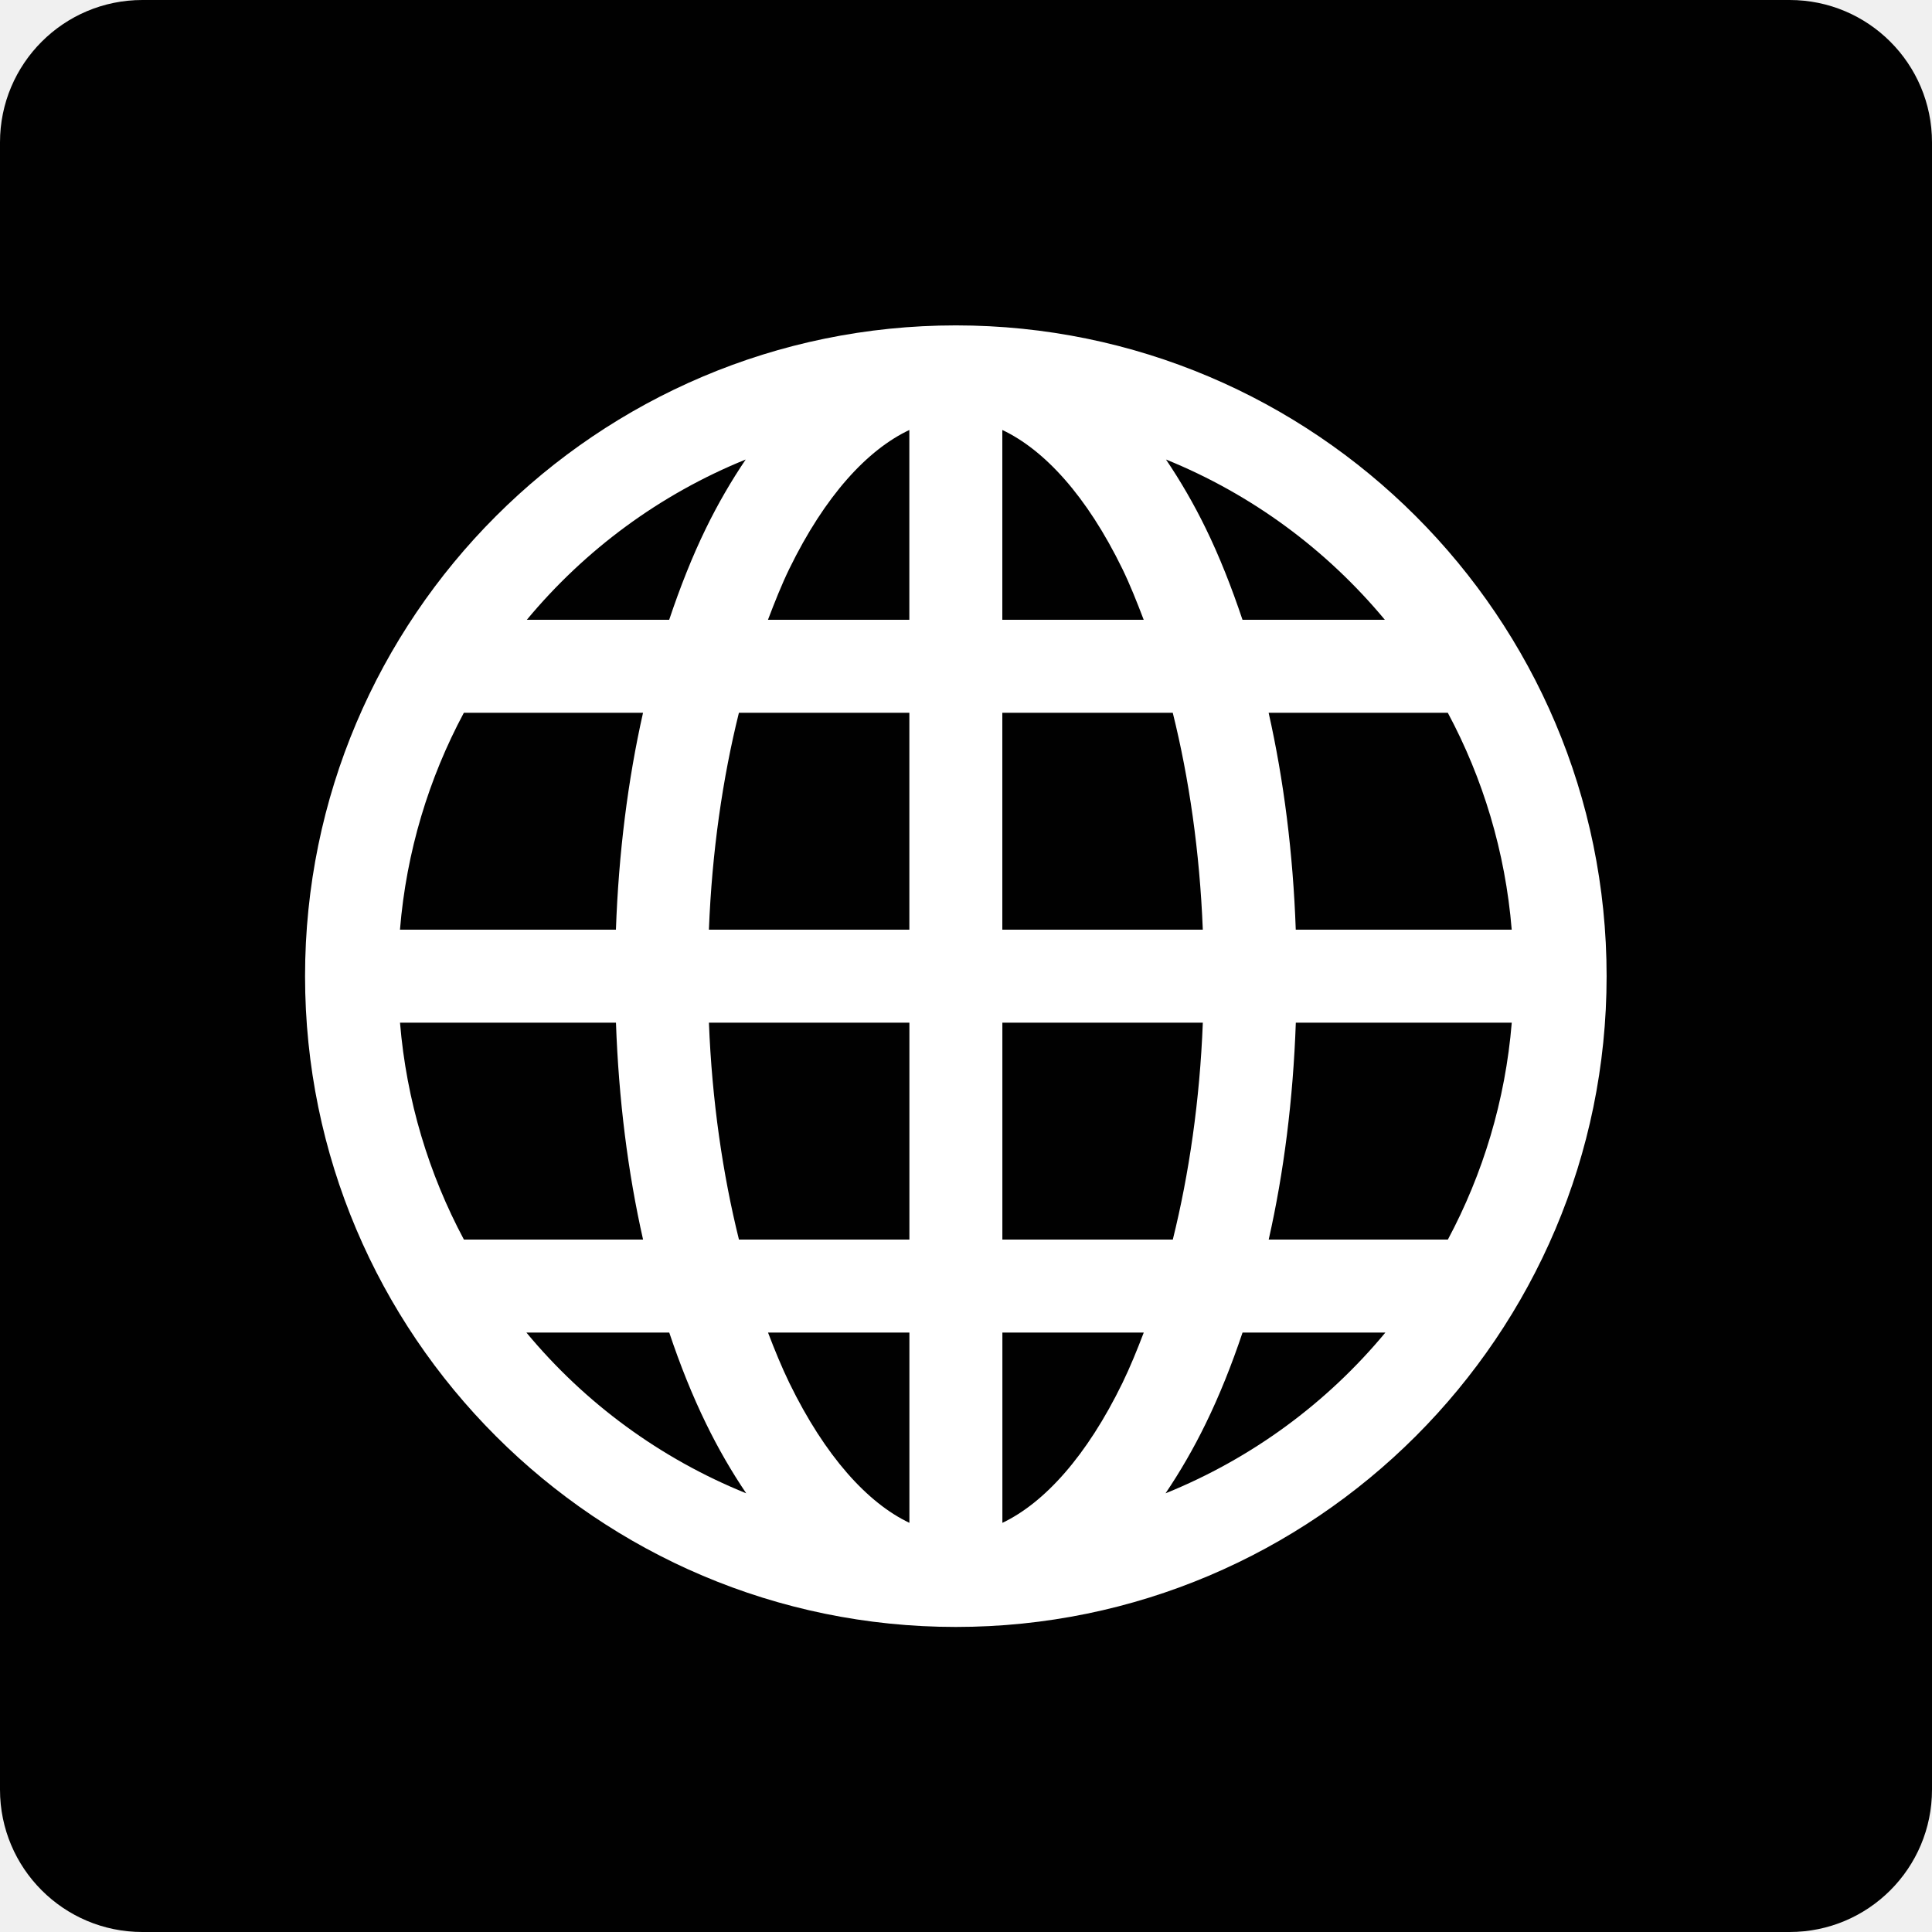
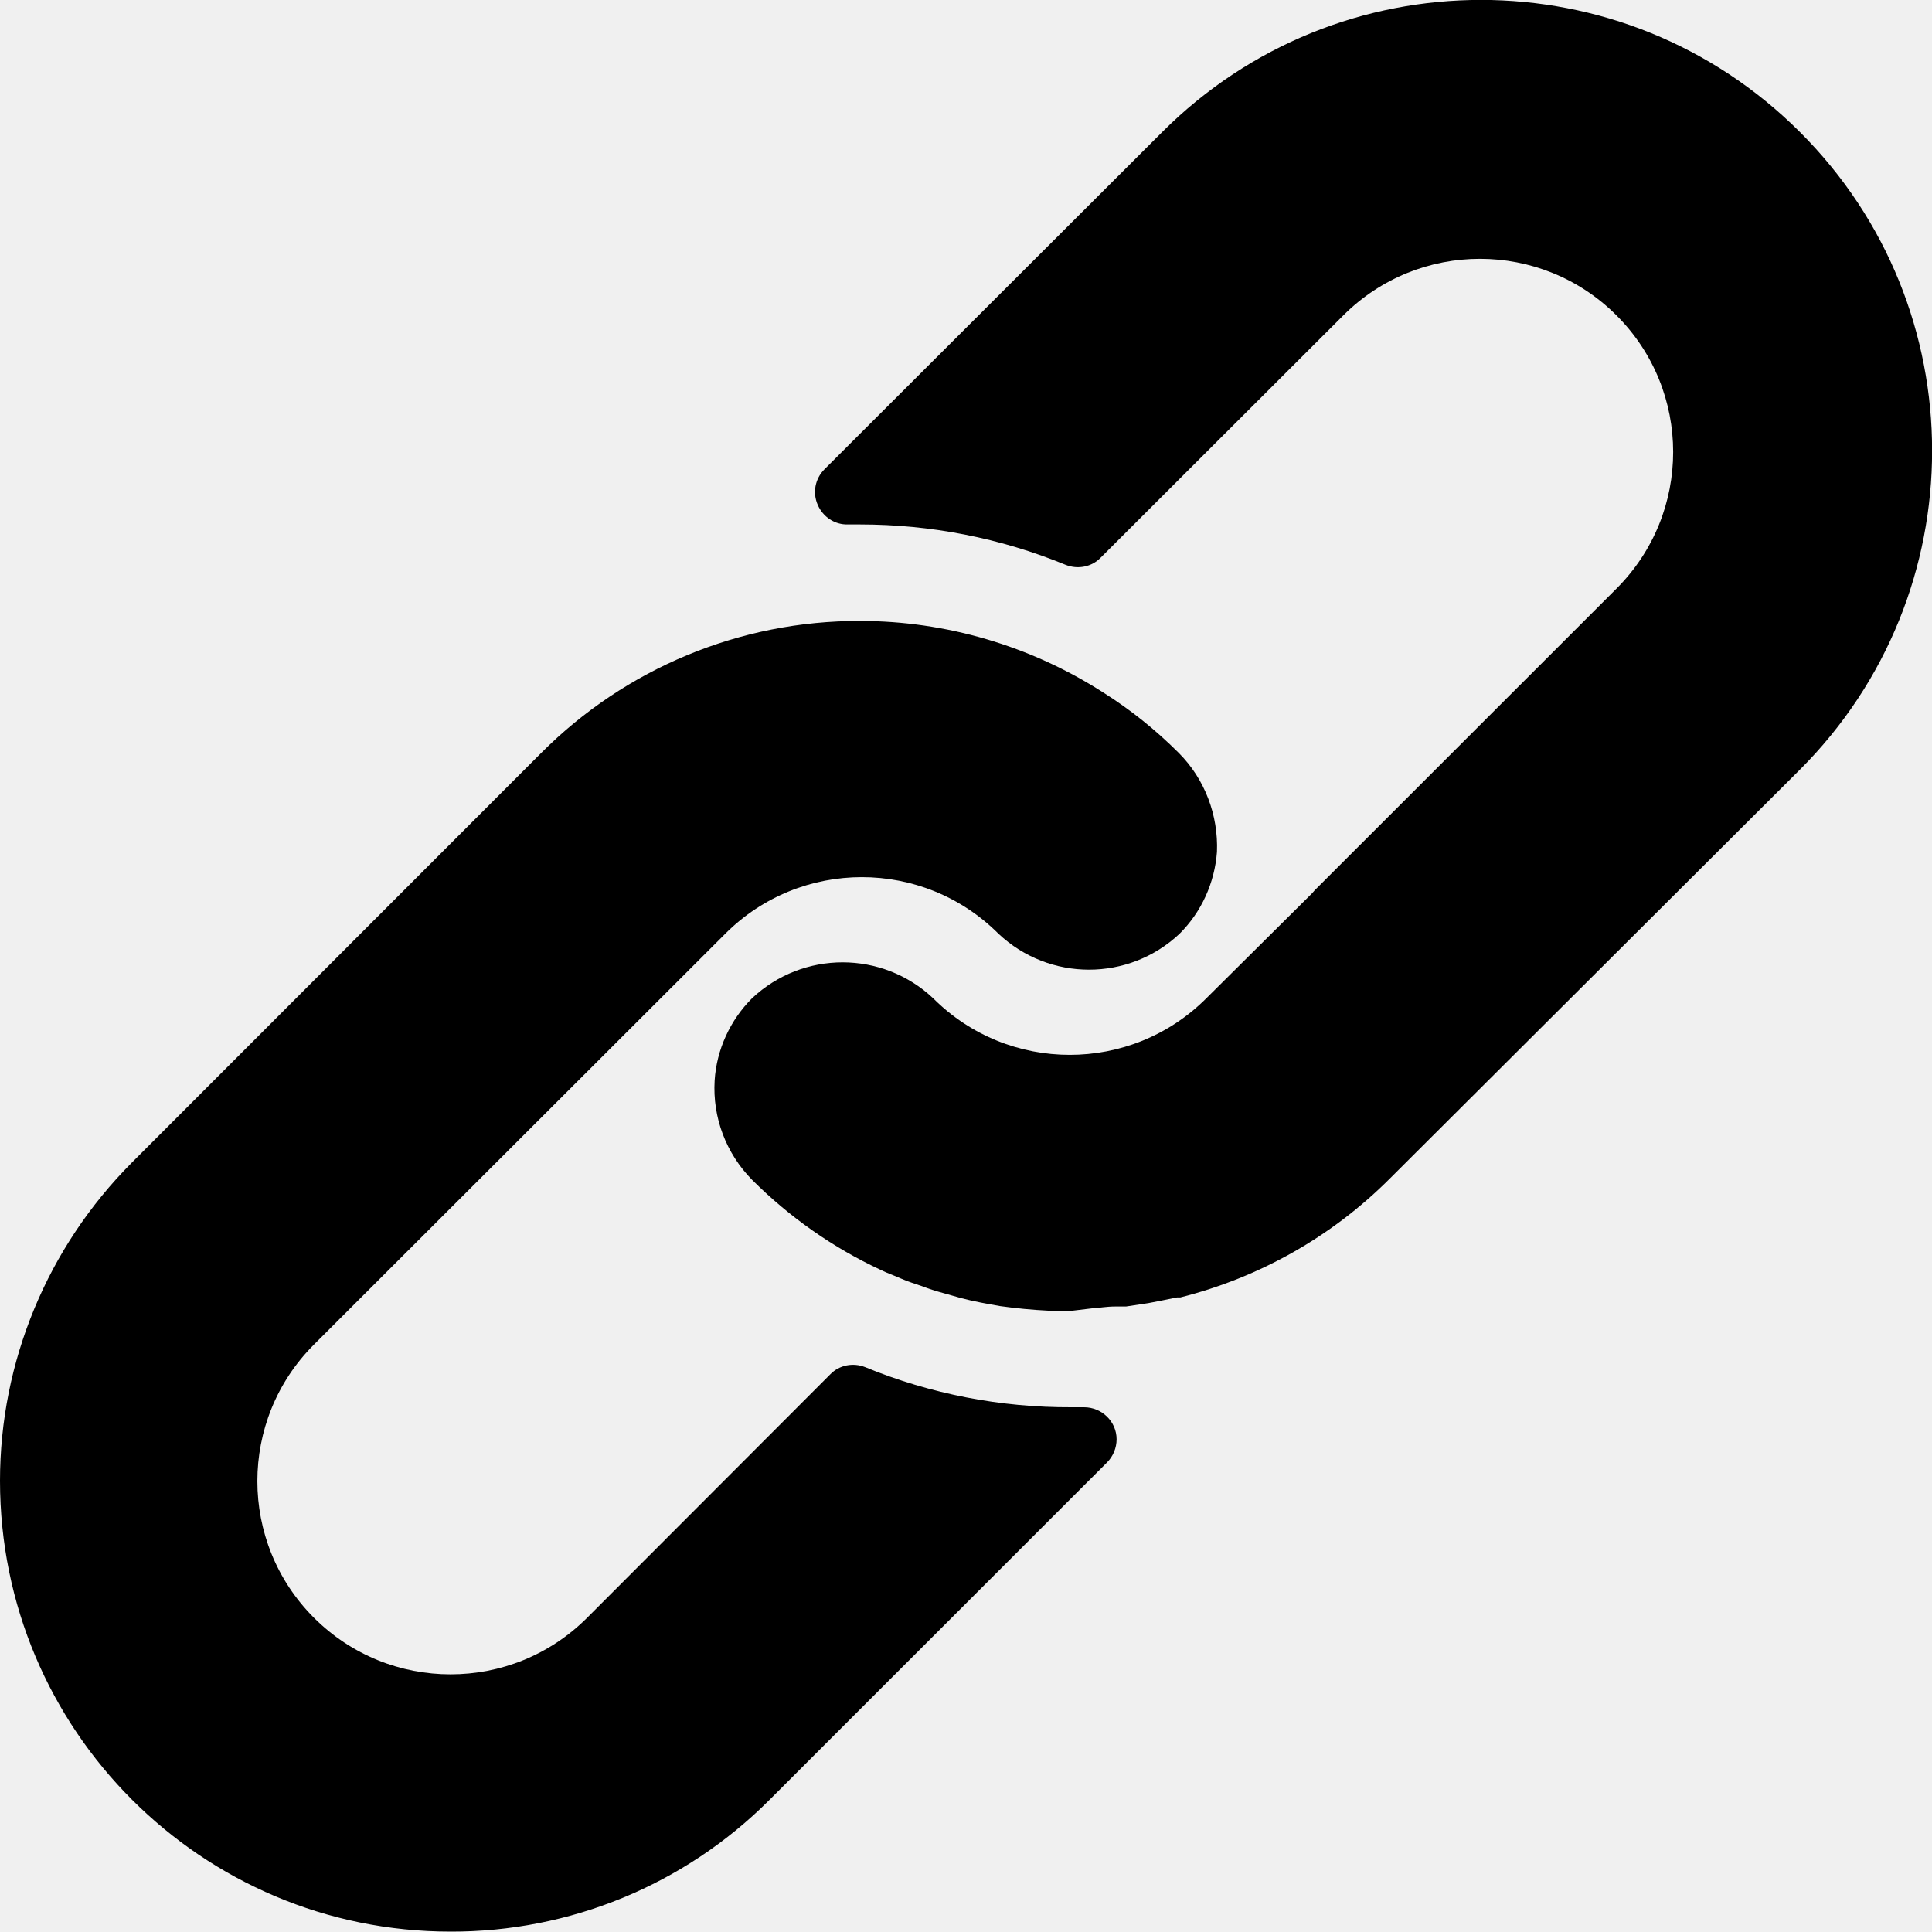
- <svg xmlns="http://www.w3.org/2000/svg" width="95" height="95" viewBox="0 0 95 95" fill="none">
-   <rect width="95" height="95" rx="7" fill="#010101" />
-   <path d="M47 16C29.354 16 15 30.354 15 48C15 65.646 29.354 80 47 80C64.646 80 79 65.646 79 48C79 30.354 64.646 16 47 16ZM44.714 21.143V30.476H37.762C38.095 29.604 38.434 28.747 38.809 27.976C40.569 24.366 42.655 22.116 44.714 21.143V21.143ZM49.286 21.143C51.345 22.116 53.431 24.366 55.191 27.976C55.566 28.747 55.905 29.604 56.238 30.476H49.286V21.143ZM36.667 22.595C35.962 23.64 35.304 24.768 34.715 25.976C34.036 27.366 33.441 28.878 32.905 30.476H25.905C28.768 27.03 32.447 24.306 36.667 22.595V22.595ZM57.334 22.595C61.554 24.306 65.232 27.03 68.096 30.476H61.096C60.56 28.878 59.965 27.366 59.286 25.976C58.697 24.768 58.039 23.64 57.334 22.595V22.595ZM22.81 35.048H31.619C30.875 38.351 30.42 41.947 30.286 45.714H19.667C19.982 41.875 21.083 38.271 22.809 35.048H22.81ZM36.334 35.048H44.715V45.714H34.858C35.009 41.878 35.533 38.271 36.334 35.048H36.334ZM49.286 35.048H57.667C58.468 38.271 58.992 41.878 59.144 45.714H49.286L49.286 35.048ZM62.382 35.048H71.191C72.917 38.271 74.019 41.875 74.334 45.714H63.715C63.581 41.947 63.125 38.351 62.381 35.048H62.382ZM19.668 50.286H30.288C30.422 54.063 30.874 57.649 31.621 60.953H22.812C21.089 57.729 19.985 54.119 19.669 50.286H19.668ZM34.859 50.286H44.717V60.953H36.336C35.538 57.735 35.008 54.116 34.859 50.286H34.859ZM49.288 50.286H59.145C58.997 54.116 58.467 57.735 57.669 60.953H49.288L49.288 50.286ZM63.717 50.286H74.336C74.021 54.119 72.917 57.729 71.194 60.953H62.384C63.131 57.649 63.584 54.063 63.718 50.286H63.717ZM25.884 65.524H32.908C33.443 67.119 34.039 68.61 34.717 70C35.312 71.223 35.979 72.372 36.693 73.429C32.455 71.714 28.756 68.988 25.884 65.524H25.884ZM37.765 65.524H44.717V74.881C42.658 73.902 40.572 71.61 38.813 68C38.438 67.226 38.098 66.396 37.765 65.524V65.524ZM49.289 65.524H56.241C55.908 66.396 55.569 67.226 55.194 68C53.435 71.61 51.348 73.902 49.289 74.881V65.524ZM61.098 65.524H68.122C65.25 68.988 61.551 71.714 57.312 73.429C58.026 72.372 58.693 71.223 59.288 70C59.967 68.61 60.562 67.119 61.098 65.524H61.098Z" fill="white" />
+ <svg xmlns="http://www.w3.org/2000/svg" width="20" height="20" viewBox="0 0 20 20" fill="none">
+   <g clip-path="url(#clip0)">
+     <path d="M12.203 7.795C11.965 7.557 11.703 7.346 11.418 7.167C10.668 6.686 9.793 6.428 8.902 6.428C7.664 6.425 6.477 6.917 5.602 7.795L1.363 12.037C0.492 12.912 0 14.095 0 15.329C0 17.907 2.086 19.996 4.664 19.996C5.898 20 7.086 19.512 7.961 18.637L11.461 15.138C11.523 15.075 11.559 14.989 11.559 14.899C11.559 14.716 11.406 14.568 11.223 14.568H11.09C10.359 14.571 9.633 14.431 8.957 14.153C8.832 14.103 8.688 14.13 8.594 14.228L6.078 16.747C5.297 17.528 4.031 17.528 3.25 16.747C2.469 15.966 2.469 14.7 3.25 13.919L7.508 9.666C8.289 8.885 9.555 8.885 10.336 9.666C10.863 10.162 11.684 10.162 12.211 9.666C12.438 9.44 12.574 9.139 12.598 8.819C12.613 8.44 12.473 8.065 12.203 7.795Z" fill="black" />
+     <path d="M18.633 1.367C16.808 -0.457 13.855 -0.457 12.031 1.367L8.535 4.858C8.437 4.956 8.41 5.101 8.465 5.226C8.519 5.351 8.641 5.433 8.777 5.429H8.902C9.633 5.429 10.355 5.569 11.031 5.847C11.156 5.897 11.301 5.87 11.395 5.772L13.906 3.265C14.688 2.484 15.953 2.484 16.734 3.265C17.516 4.046 17.516 5.311 16.734 6.093L13.609 9.217L13.582 9.248L12.488 10.334C11.707 11.115 10.441 11.115 9.66 10.334C9.133 9.838 8.312 9.838 7.785 10.334C7.559 10.56 7.418 10.865 7.398 11.185C7.375 11.568 7.516 11.939 7.785 12.213C8.172 12.599 8.621 12.915 9.117 13.146C9.187 13.181 9.258 13.204 9.328 13.236C9.398 13.267 9.473 13.29 9.543 13.314C9.613 13.341 9.687 13.365 9.758 13.384L9.953 13.439C10.086 13.474 10.219 13.497 10.355 13.521C10.52 13.544 10.688 13.56 10.851 13.568H11.086H11.105L11.305 13.544C11.379 13.54 11.453 13.525 11.543 13.525H11.656L11.887 13.49L11.992 13.47L12.184 13.431H12.219C13.039 13.224 13.785 12.802 14.383 12.205L18.633 7.967C20.457 6.143 20.457 3.187 18.633 1.367Z" fill="black" />
+   </g>
+   <defs>
+     <clipPath id="clip0">
+       <rect width="20" height="20" fill="white" />
+     </clipPath>
+   </defs>
</svg>
